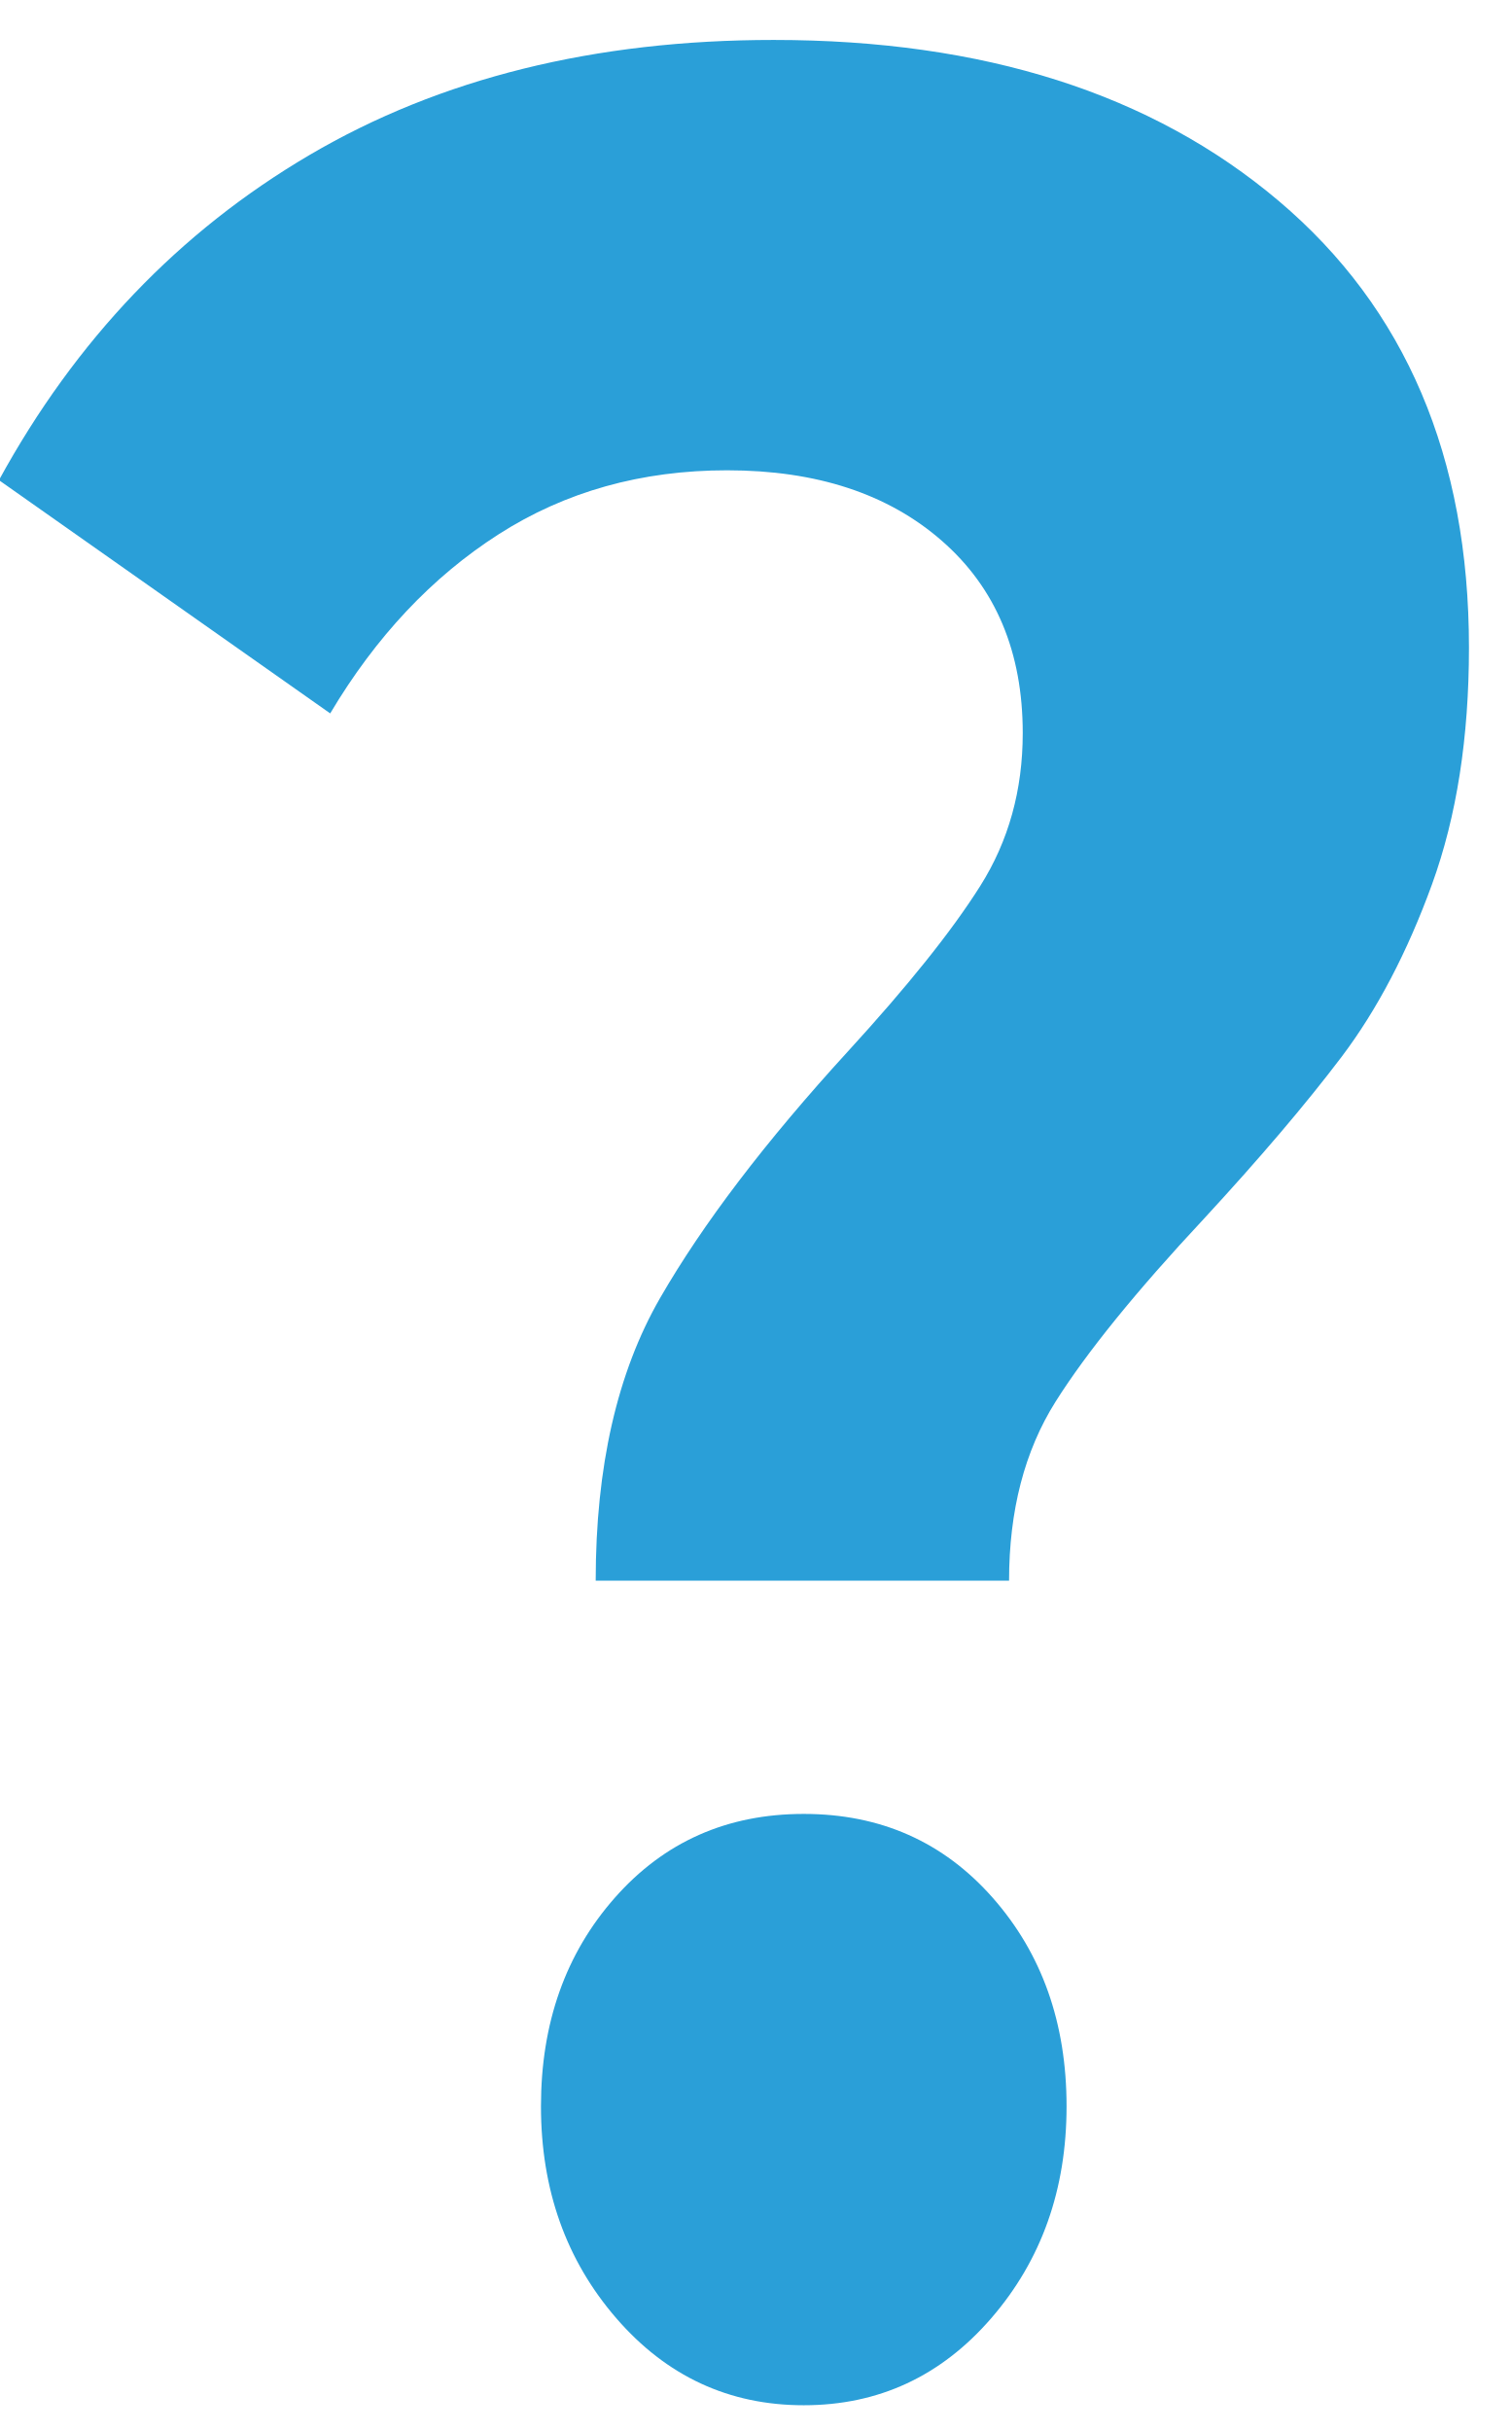
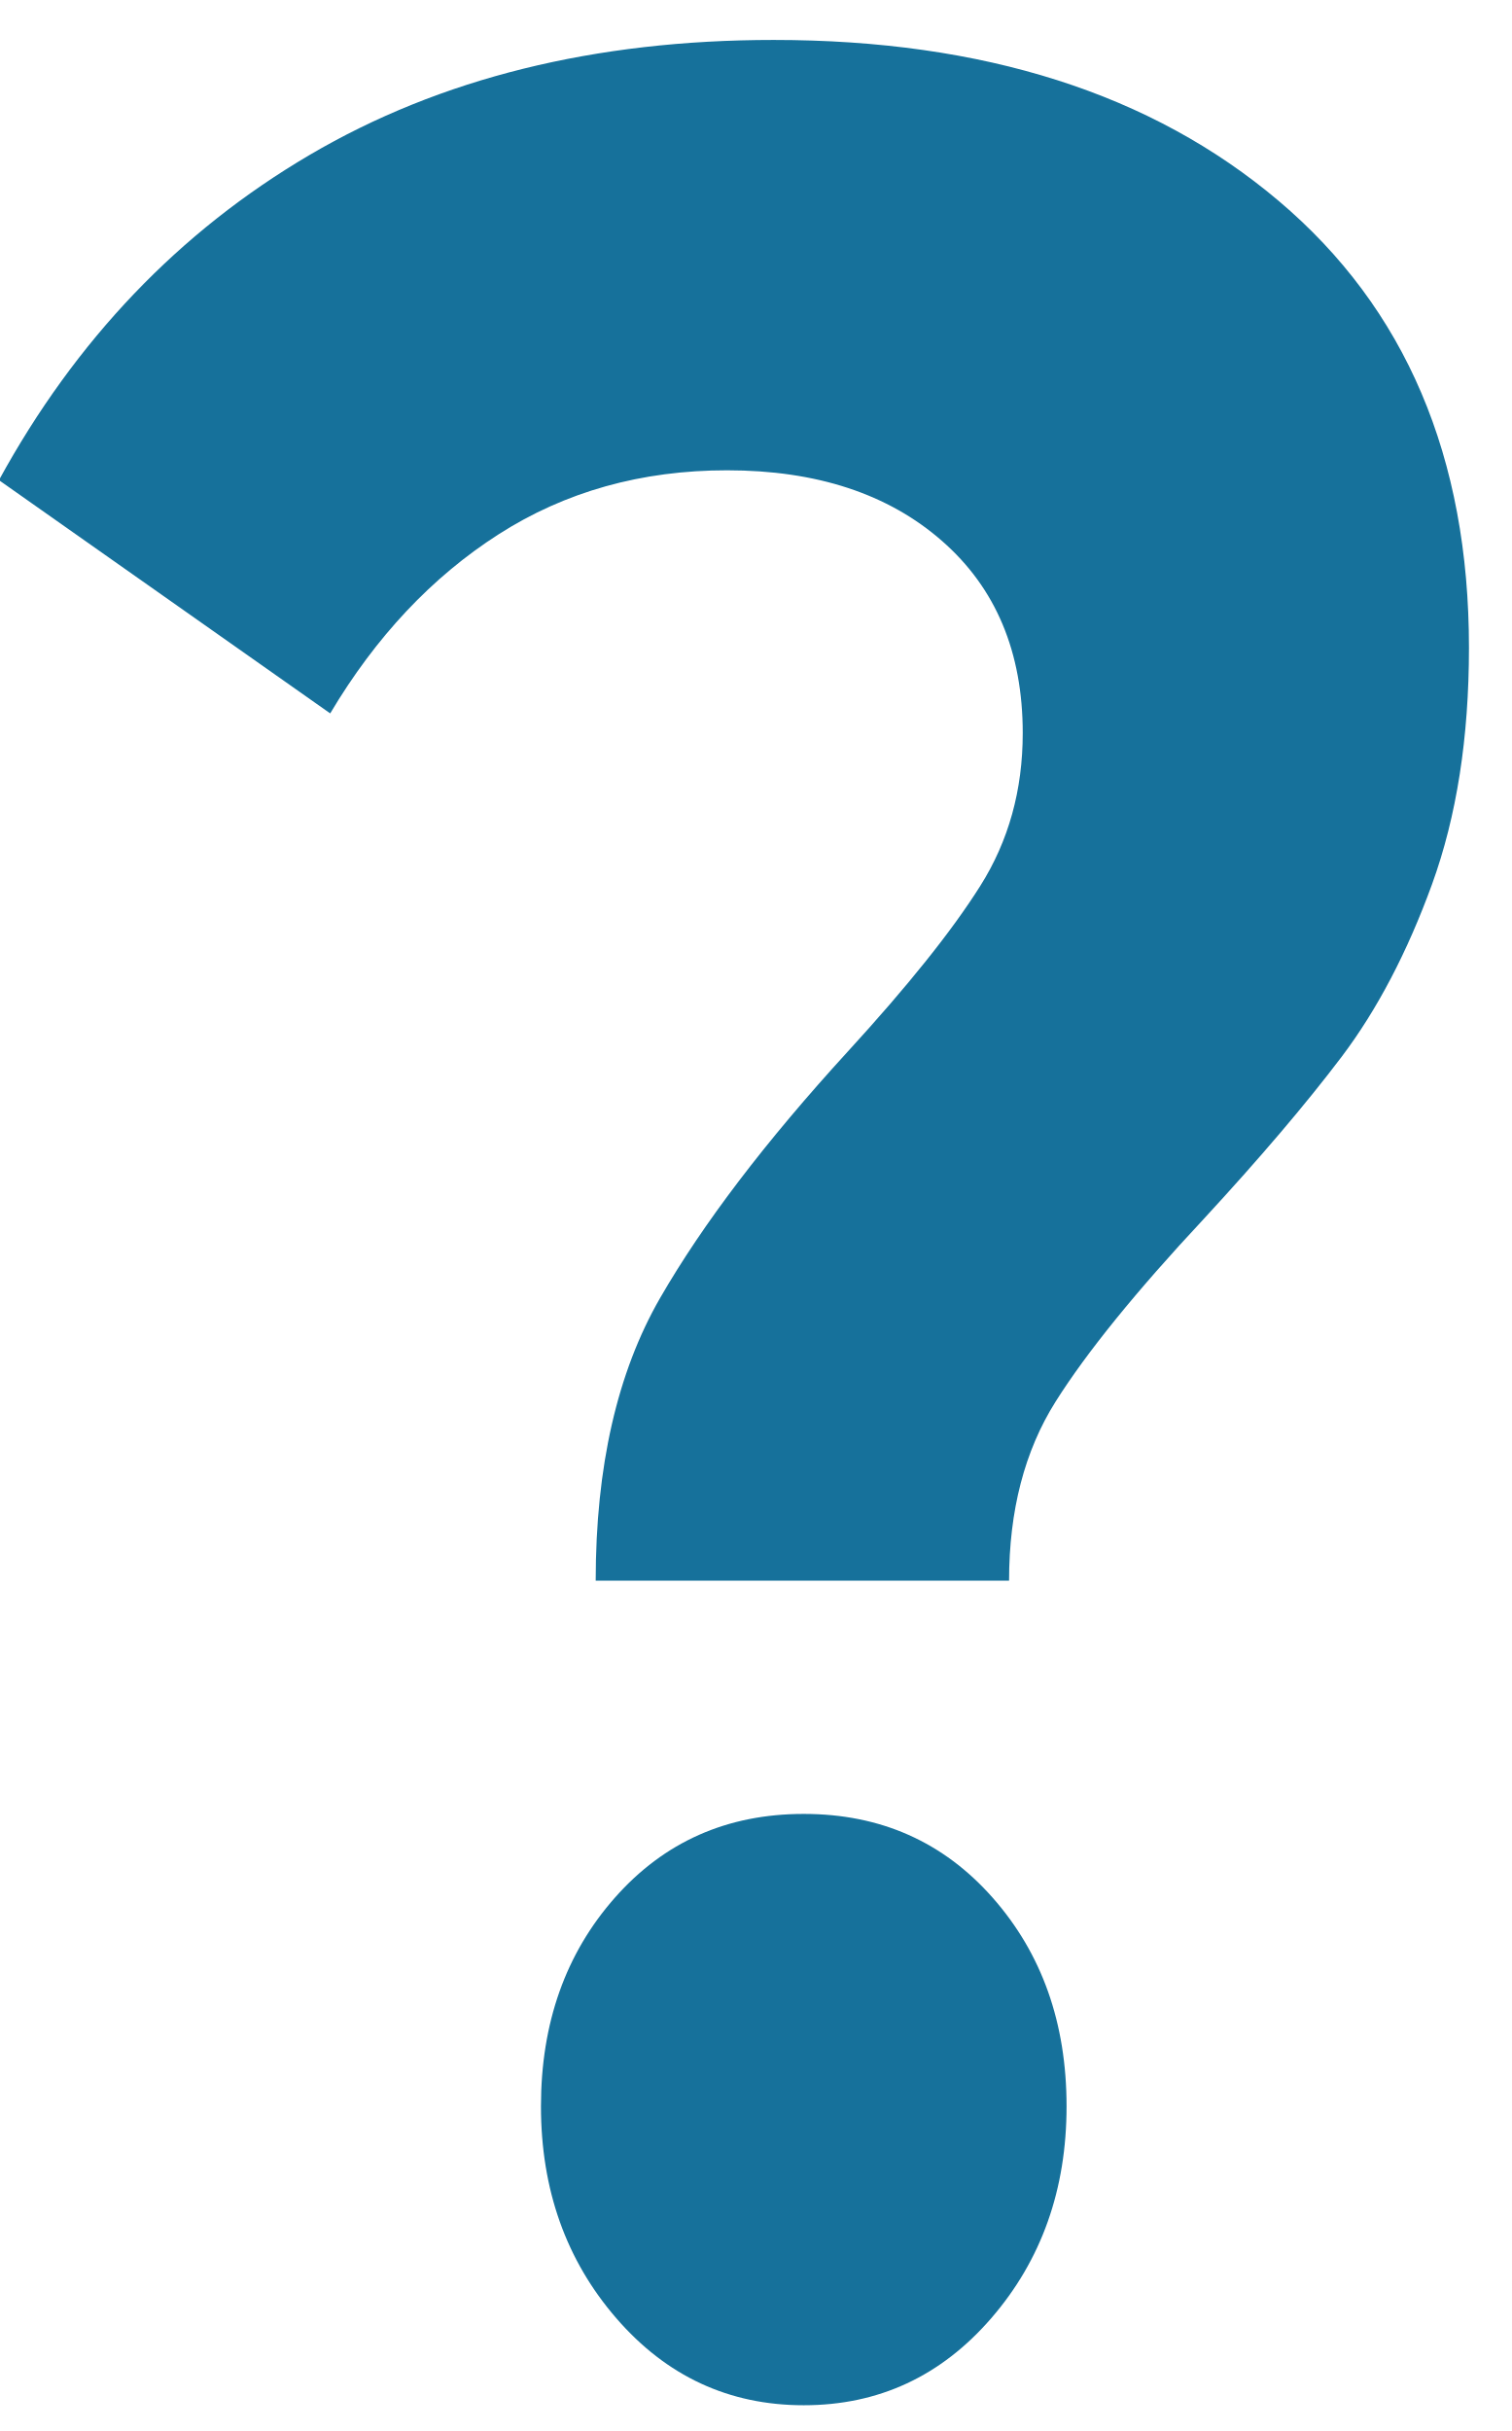
<svg xmlns="http://www.w3.org/2000/svg" width="23px" height="37px" viewBox="0 0 23 37" version="1.1">
  <g id="Page-1" stroke="none" stroke-width="1" fill="none" fill-rule="evenodd">
-     <path d="M9.067,24.058 C9.067,22.325 9.394,20.891 10.046,19.758 C10.699,18.625 11.651,17.375 12.901,16.008 C13.817,15.008 14.491,14.166 14.921,13.483 C15.352,12.8 15.567,12.025 15.567,11.158 C15.567,9.925 15.158,8.95 14.338,8.233 C13.519,7.516 12.428,7.158 11.067,7.158 C9.762,7.158 8.602,7.483 7.588,8.133 C6.574,8.783 5.72,9.691 5.026,10.858 L-0.016,7.308 C1.151,5.175 2.727,3.525 4.713,2.358 C6.699,1.191 9.053,0.608 11.776,0.608 C14.97,0.608 17.533,1.425 19.463,3.058 C21.394,4.691 22.359,6.958 22.359,9.858 C22.359,11.225 22.172,12.425 21.797,13.458 C21.421,14.491 20.963,15.366 20.422,16.083 C19.88,16.8 19.178,17.625 18.317,18.558 C17.29,19.658 16.54,20.583 16.067,21.333 C15.595,22.083 15.359,22.991 15.359,24.058 L9.067,24.058 Z M12.234,36.608 C11.095,36.608 10.144,36.166 9.38,35.283 C8.616,34.4 8.234,33.325 8.234,32.058 C8.234,30.791 8.609,29.733 9.359,28.883 C10.109,28.033 11.067,27.608 12.234,27.608 C13.401,27.608 14.359,28.033 15.109,28.883 C15.859,29.733 16.234,30.791 16.234,32.058 C16.234,33.325 15.852,34.4 15.088,35.283 C14.324,36.166 13.373,36.608 12.234,36.608 Z" id="?" fill="#2A9FD8" fill-rule="nonzero" />
+     <path d="M9.067,24.058 C9.067,22.325 9.394,20.891 10.046,19.758 C10.699,18.625 11.651,17.375 12.901,16.008 C13.817,15.008 14.491,14.166 14.921,13.483 C15.352,12.8 15.567,12.025 15.567,11.158 C15.567,9.925 15.158,8.95 14.338,8.233 C13.519,7.516 12.428,7.158 11.067,7.158 C9.762,7.158 8.602,7.483 7.588,8.133 C6.574,8.783 5.72,9.691 5.026,10.858 L-0.016,7.308 C1.151,5.175 2.727,3.525 4.713,2.358 C6.699,1.191 9.053,0.608 11.776,0.608 C14.97,0.608 17.533,1.425 19.463,3.058 C21.394,4.691 22.359,6.958 22.359,9.858 C22.359,11.225 22.172,12.425 21.797,13.458 C21.421,14.491 20.963,15.366 20.422,16.083 C19.88,16.8 19.178,17.625 18.317,18.558 C17.29,19.658 16.54,20.583 16.067,21.333 C15.595,22.083 15.359,22.991 15.359,24.058 L9.067,24.058 Z M12.234,36.608 C11.095,36.608 10.144,36.166 9.38,35.283 C8.616,34.4 8.234,33.325 8.234,32.058 C8.234,30.791 8.609,29.733 9.359,28.883 C10.109,28.033 11.067,27.608 12.234,27.608 C13.401,27.608 14.359,28.033 15.109,28.883 C15.859,29.733 16.234,30.791 16.234,32.058 C16.234,33.325 15.852,34.4 15.088,35.283 C14.324,36.166 13.373,36.608 12.234,36.608 Z" id="?" fill="#16719B" fill-rule="nonzero" />
  </g>
</svg>
